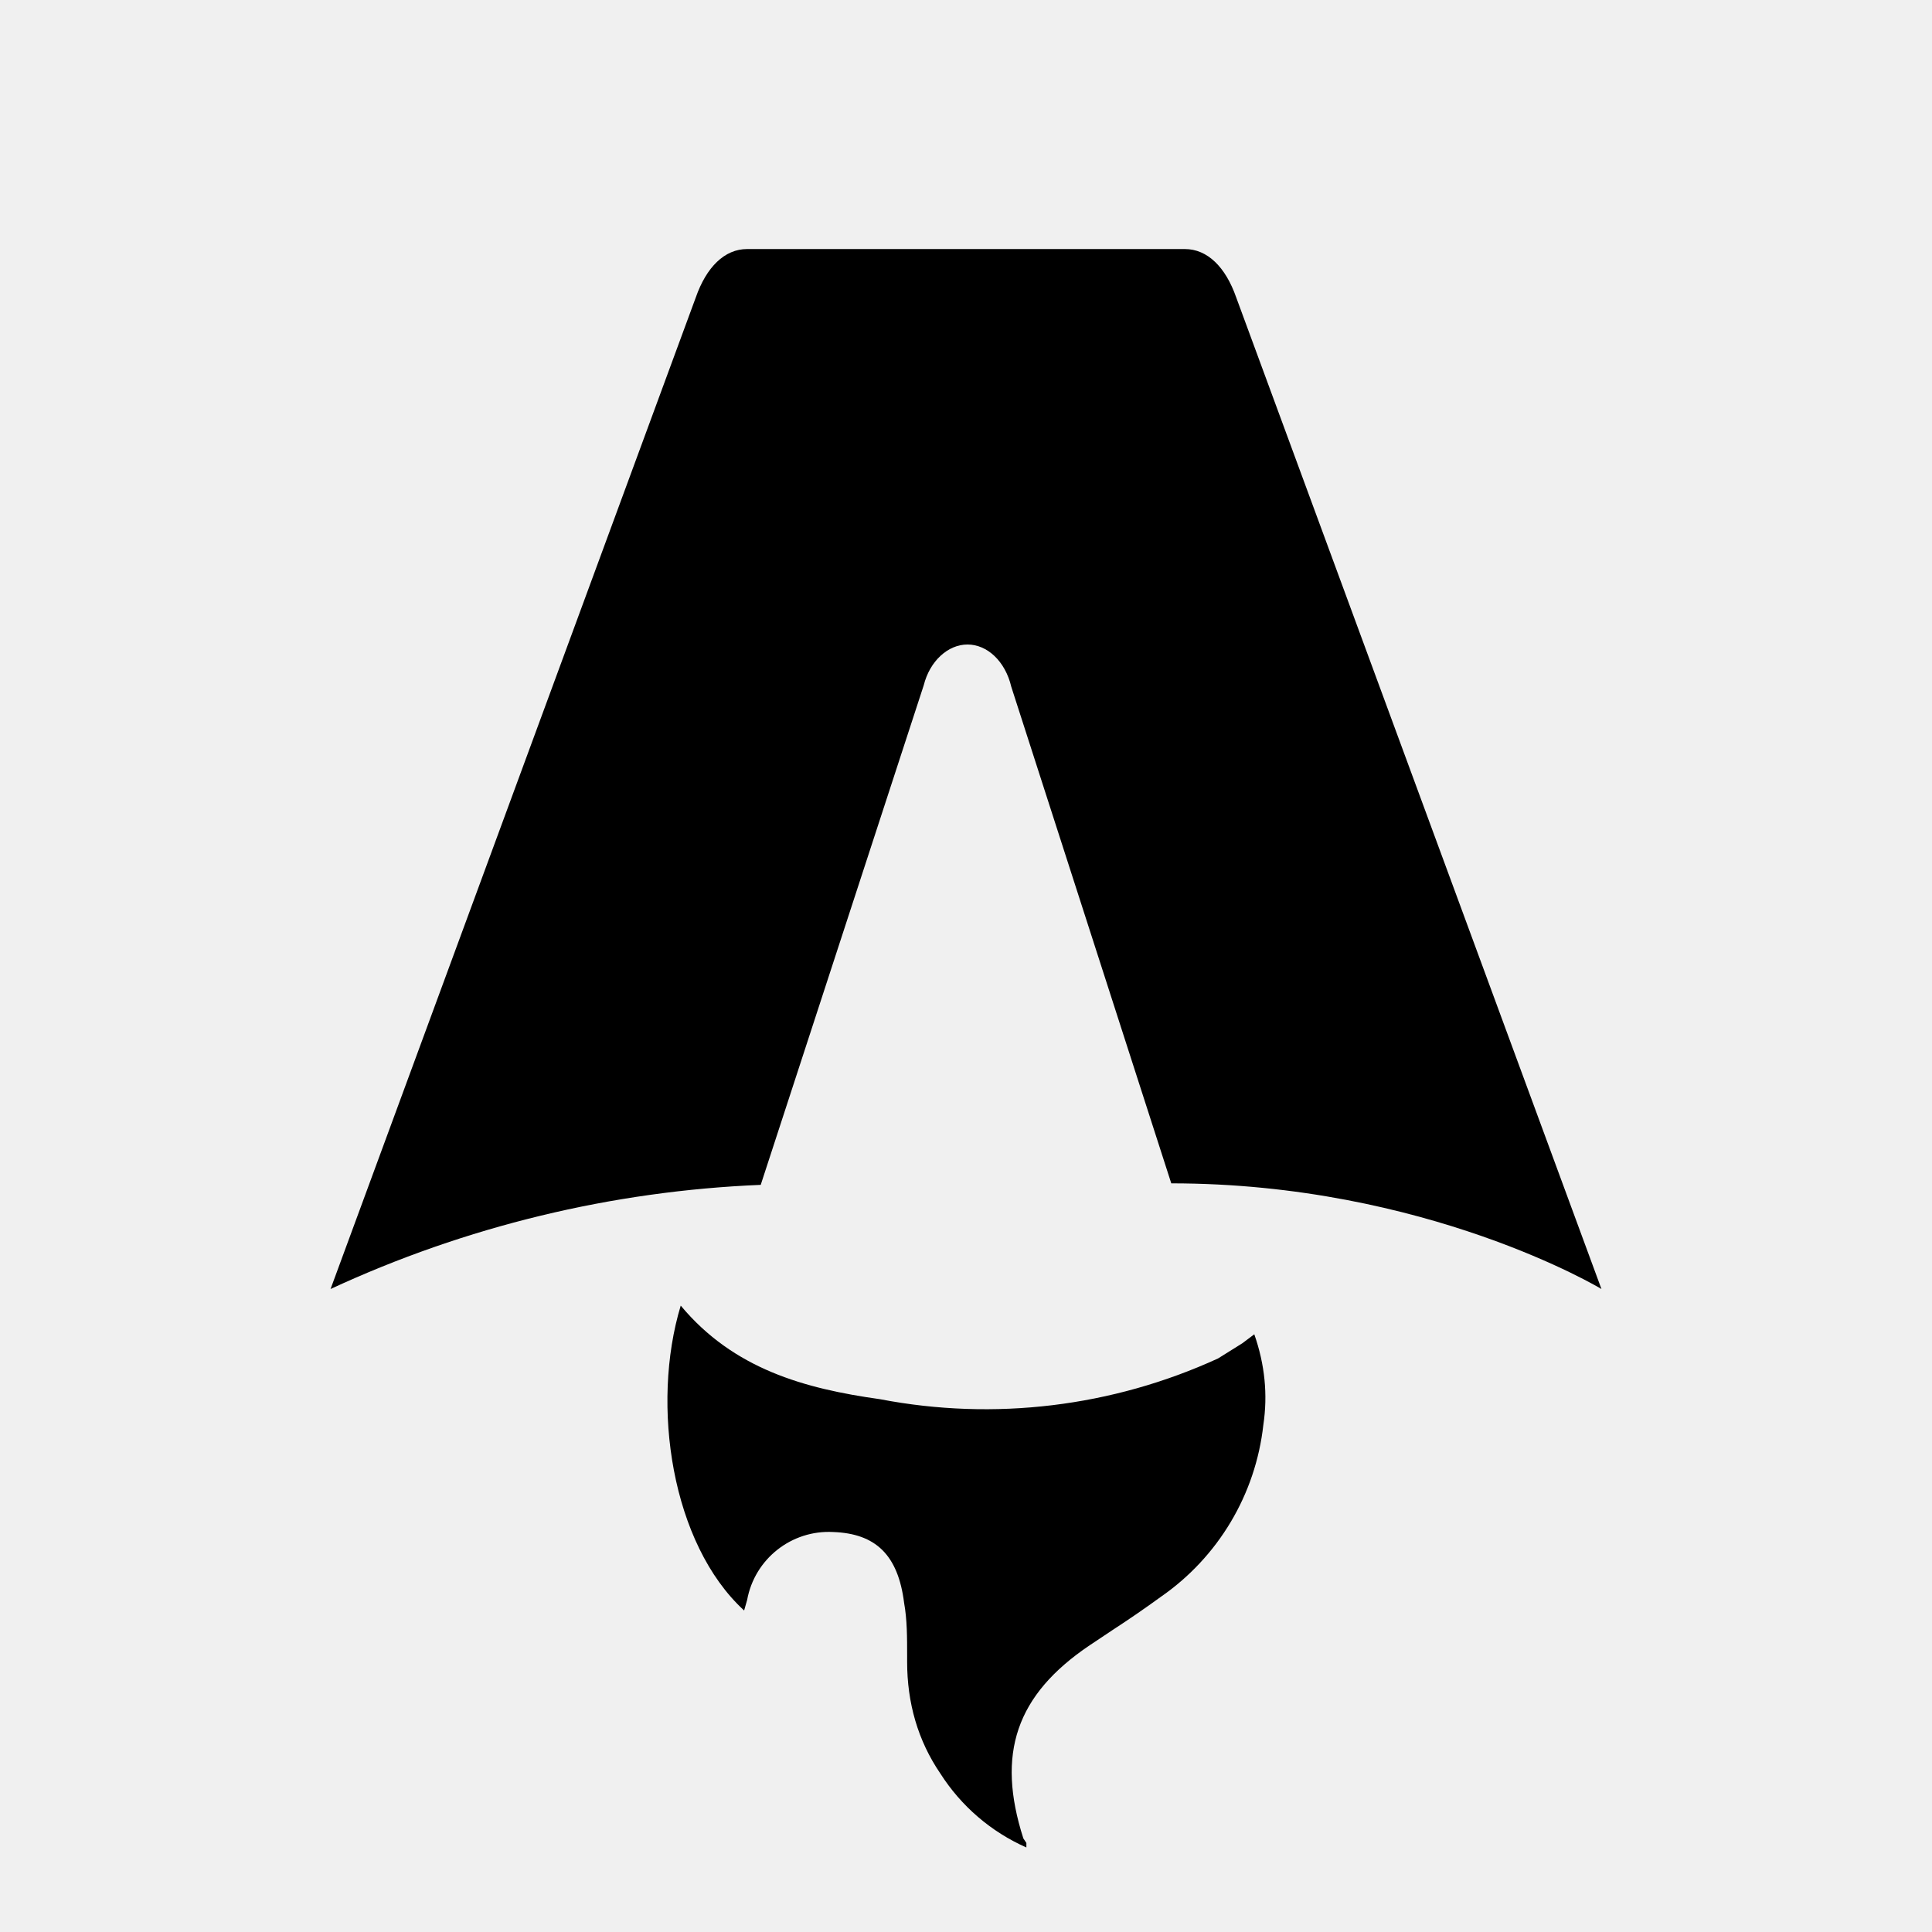
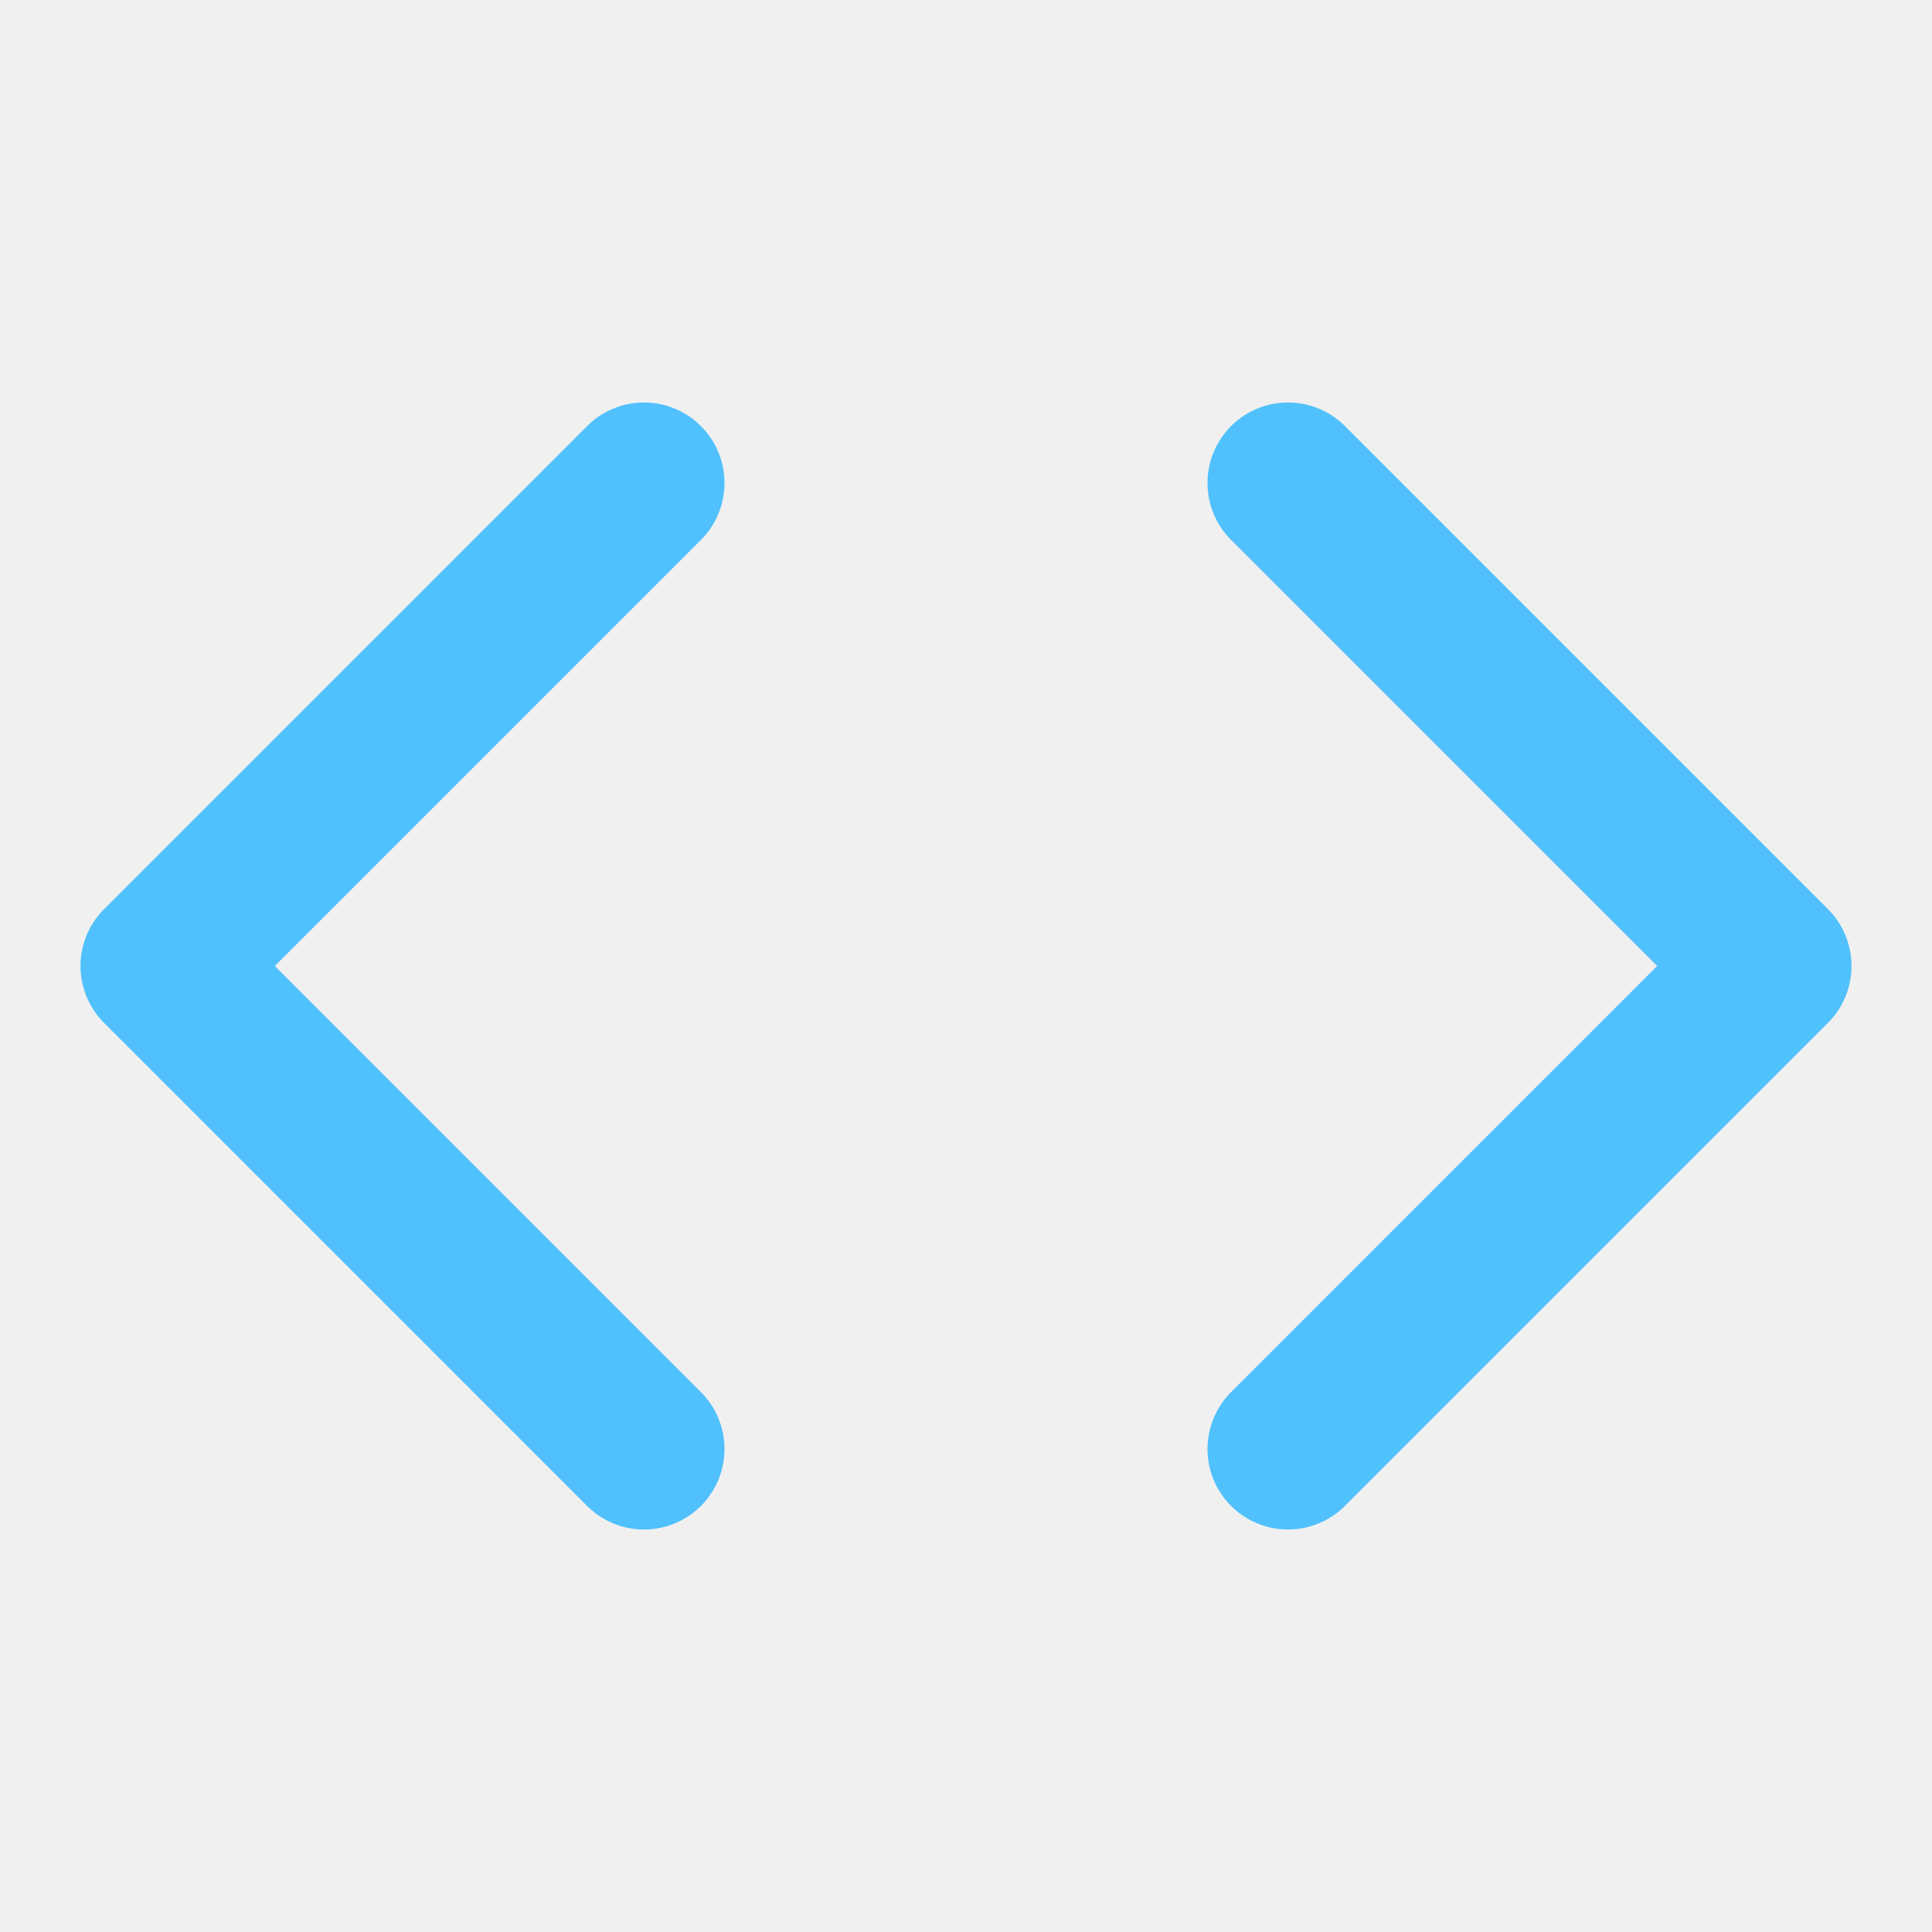
- <svg xmlns="http://www.w3.org/2000/svg" fill="none" viewBox="0 0 128 128">
-   <path d="M50.4 78.5a75.1 75.1 0 0 0-28.5 6.9l24.2-65.7c.7-2 1.9-3.2 3.4-3.2h29c1.5 0 2.7 1.2 3.4 3.2l24.2 65.7s-11.6-7-28.5-7L67 45.5c-.4-1.7-1.6-2.8-2.9-2.8-1.3 0-2.5 1.1-2.9 2.7L50.4 78.5Zm-1.1 28.2Zm-4.2-20.2c-2 6.6-.6 15.8 4.2 20.2a17.5 17.5 0 0 1 .2-.7 5.5 5.5 0 0 1 5.7-4.5c2.8.1 4.3 1.5 4.7 4.7.2 1.1.2 2.3.2 3.5v.4c0 2.7.7 5.2 2.2 7.4a13 13 0 0 0 5.7 4.9v-.3l-.2-.3c-1.8-5.6-.5-9.5 4.4-12.8l1.5-1a73 73 0 0 0 3.2-2.2 16 16 0 0 0 6.8-11.4c.3-2 .1-4-.6-6l-.8.6-1.6 1a37 37 0 0 1-22.4 2.7c-5-.7-9.7-2-13.2-6.2Z" />
-   <style>
-         path { fill: #000; }
-         @media (prefers-color-scheme: dark) {
-             path { fill: #FFF; }
-         }
-     </style>
+ <svg xmlns="http://www.w3.org/2000/svg" viewBox="0 0 24 24" fill="none" stroke="#50C1FC" stroke-width="2" stroke-linecap="round" stroke-linejoin="round">
+   <polyline points="16 18 22 12 16 6" />
+   <polyline points="8 6 2 12 8 18" />
</svg>
